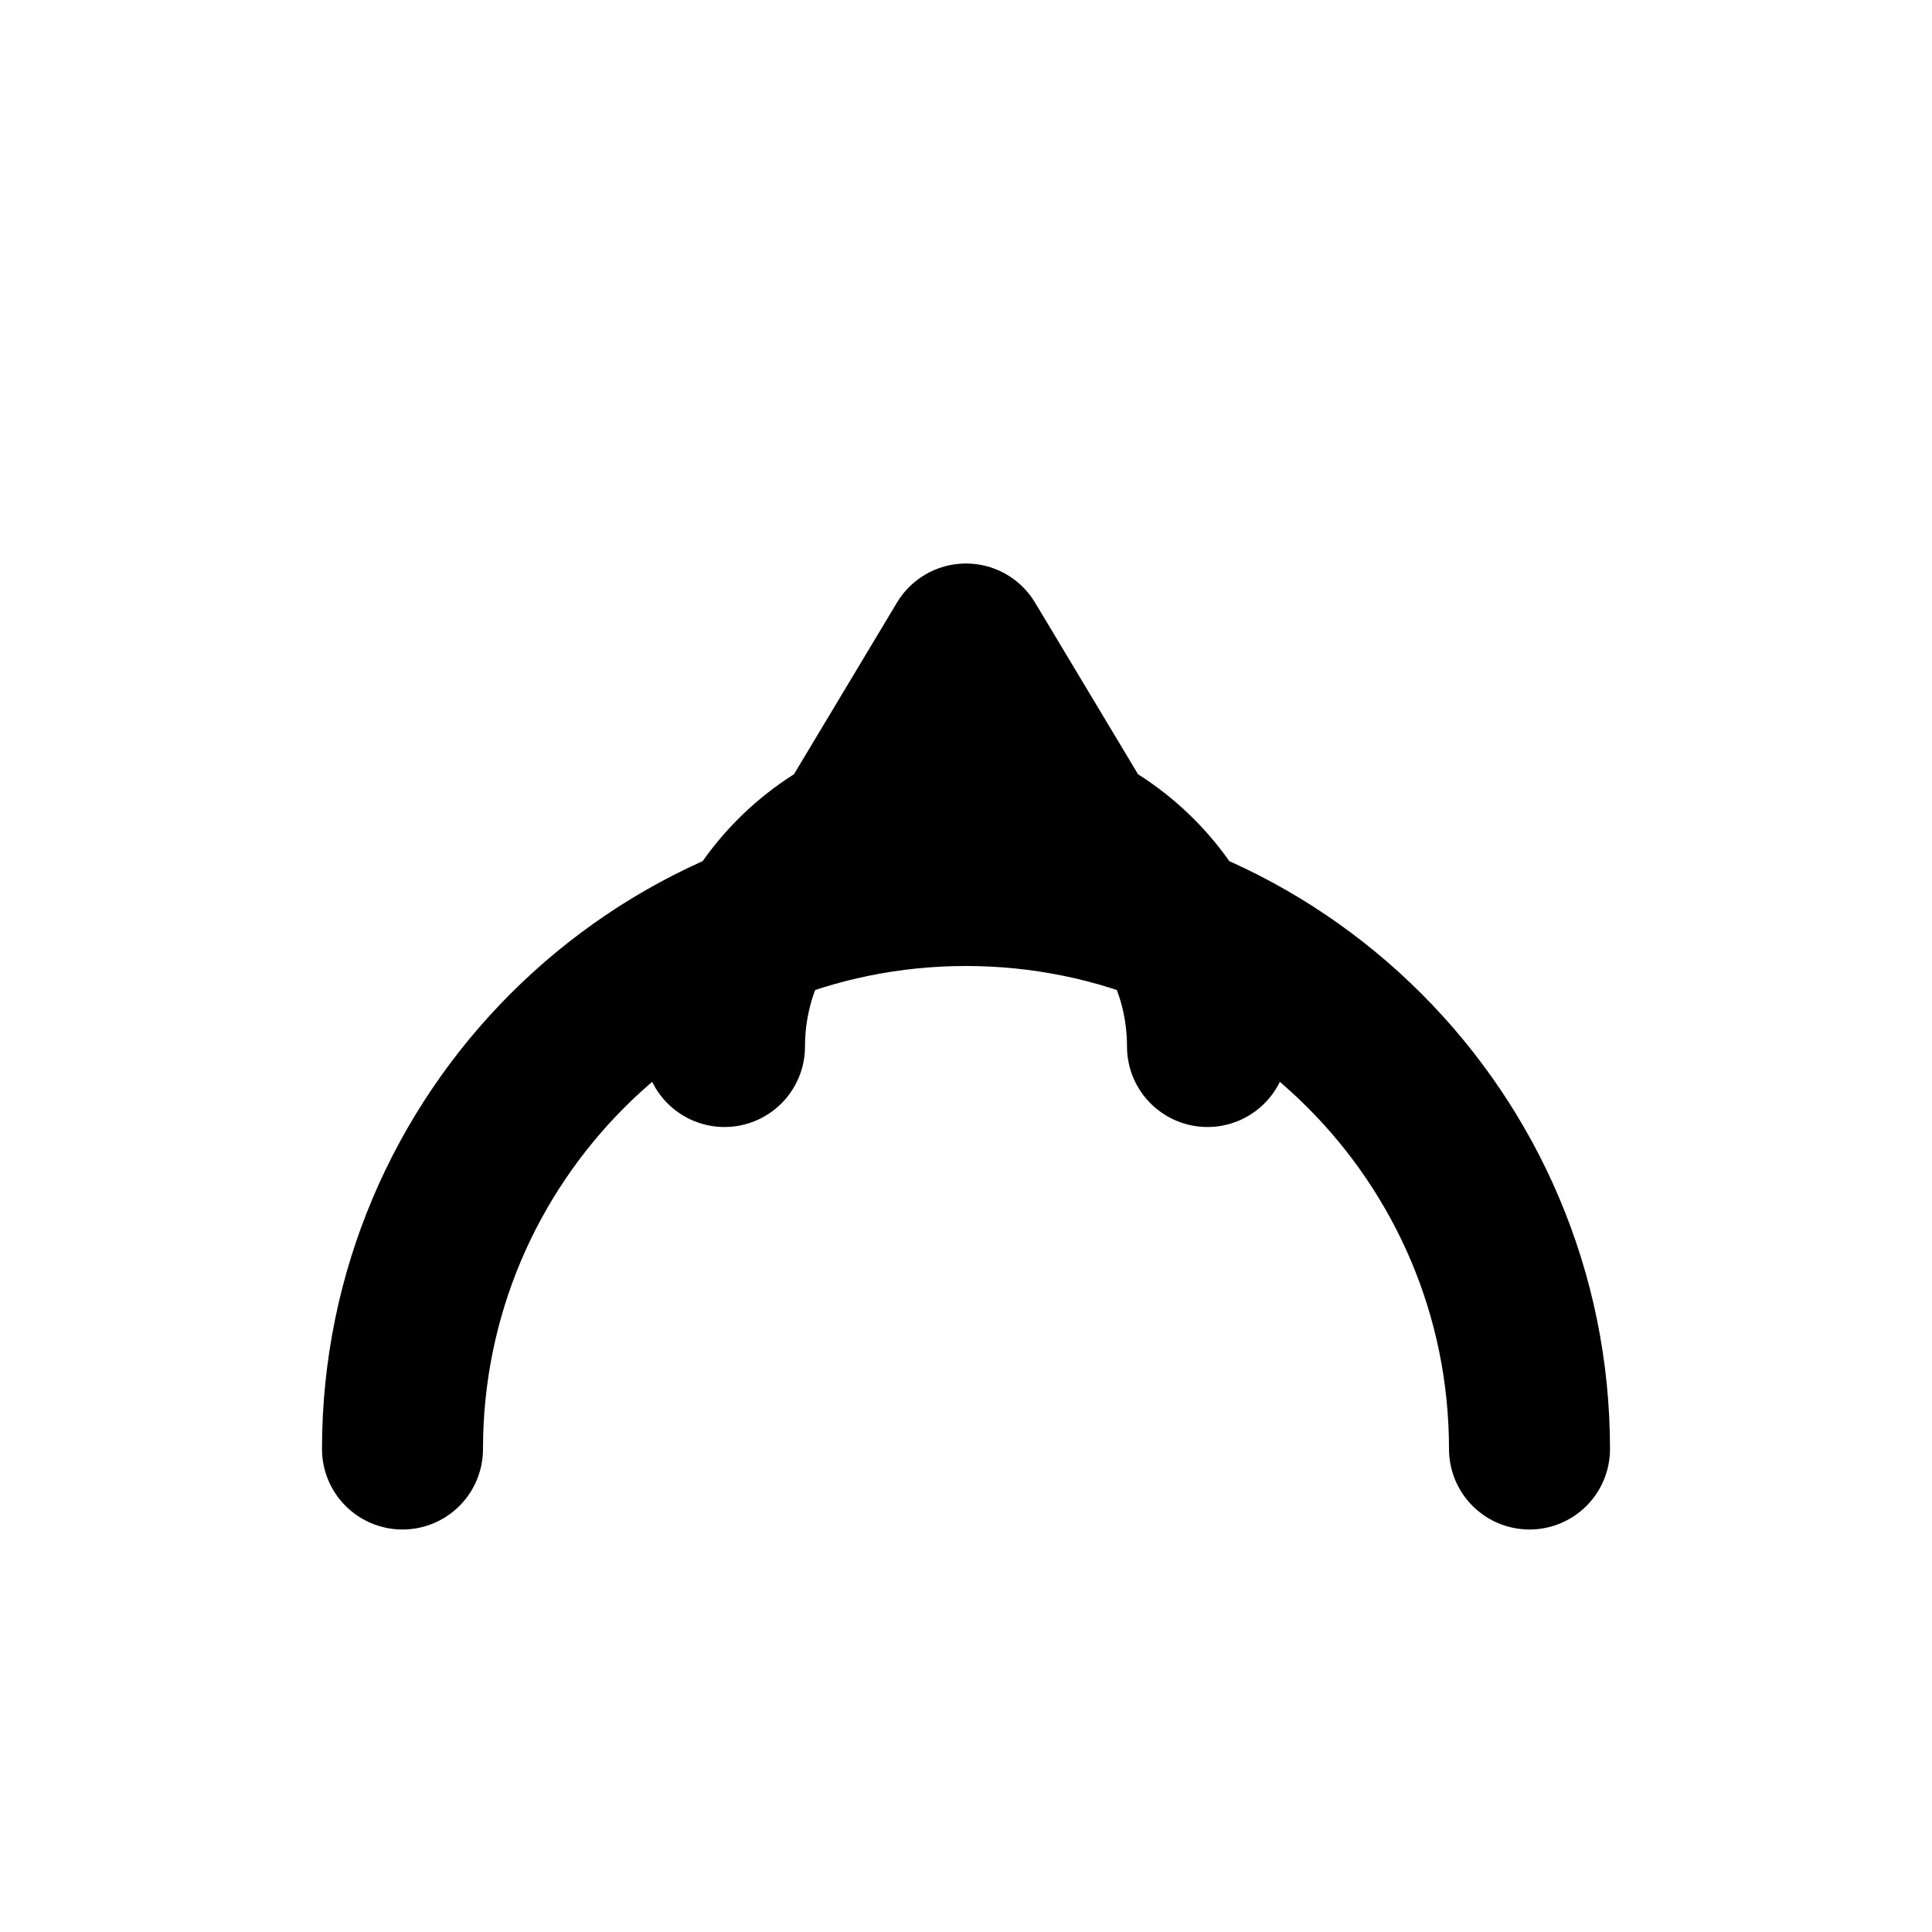
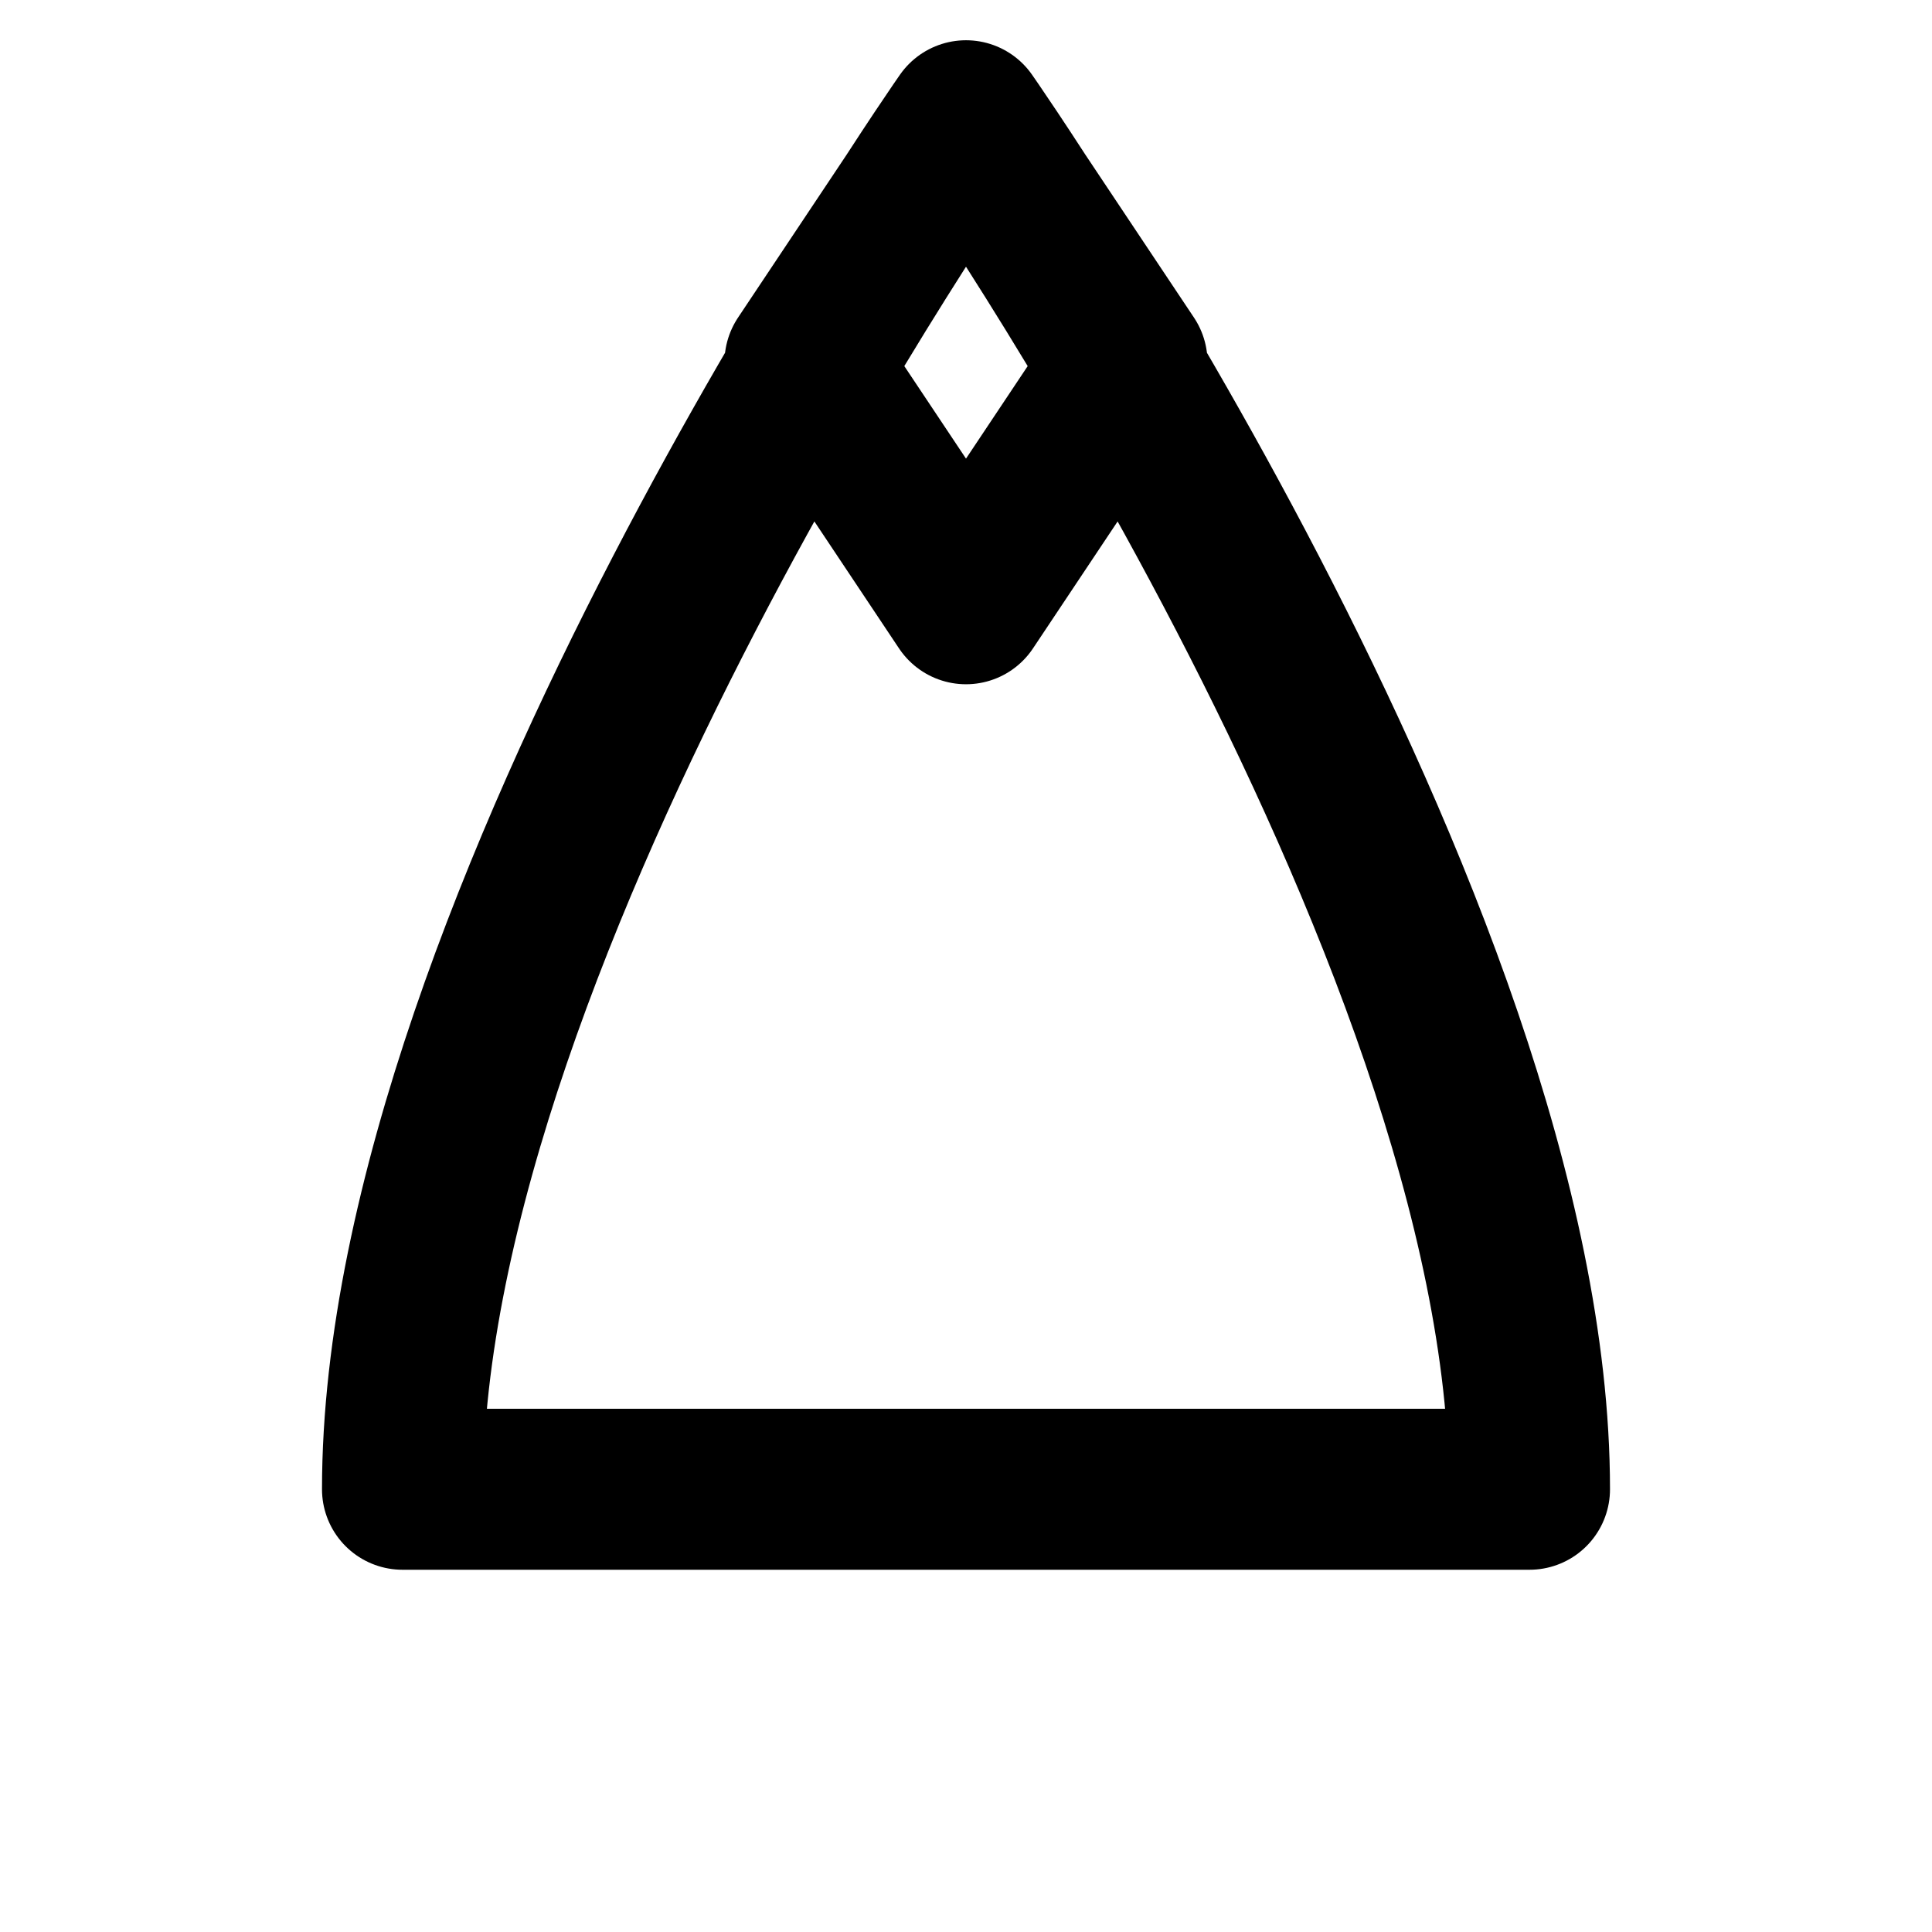
<svg xmlns="http://www.w3.org/2000/svg" width="192" height="192" viewBox="0 0 24 24">
-   <path d="M5 17 A 7 7 0 0 1 19 17 M9 12 A 3 3 0 0 1 15 12 M12 7 L10.5 9.5 H 13.5 Z" fill="none" stroke="currentColor" stroke-width="2" stroke-linecap="round" stroke-linejoin="round" transform="translate(0, 1)" />
+   <g transform="translate(0, -0.5)">
+     <path d="M5 19 C 5 12, 12 2, 12 2 C 12 2, 19 12, 19 19 M5 19 H 19 M12 2 L 10 5 L 12 8 L 14 5 Z" fill="none" stroke="currentColor" stroke-width="2" stroke-linecap="round" stroke-linejoin="round" />
+   </g>
</svg>
